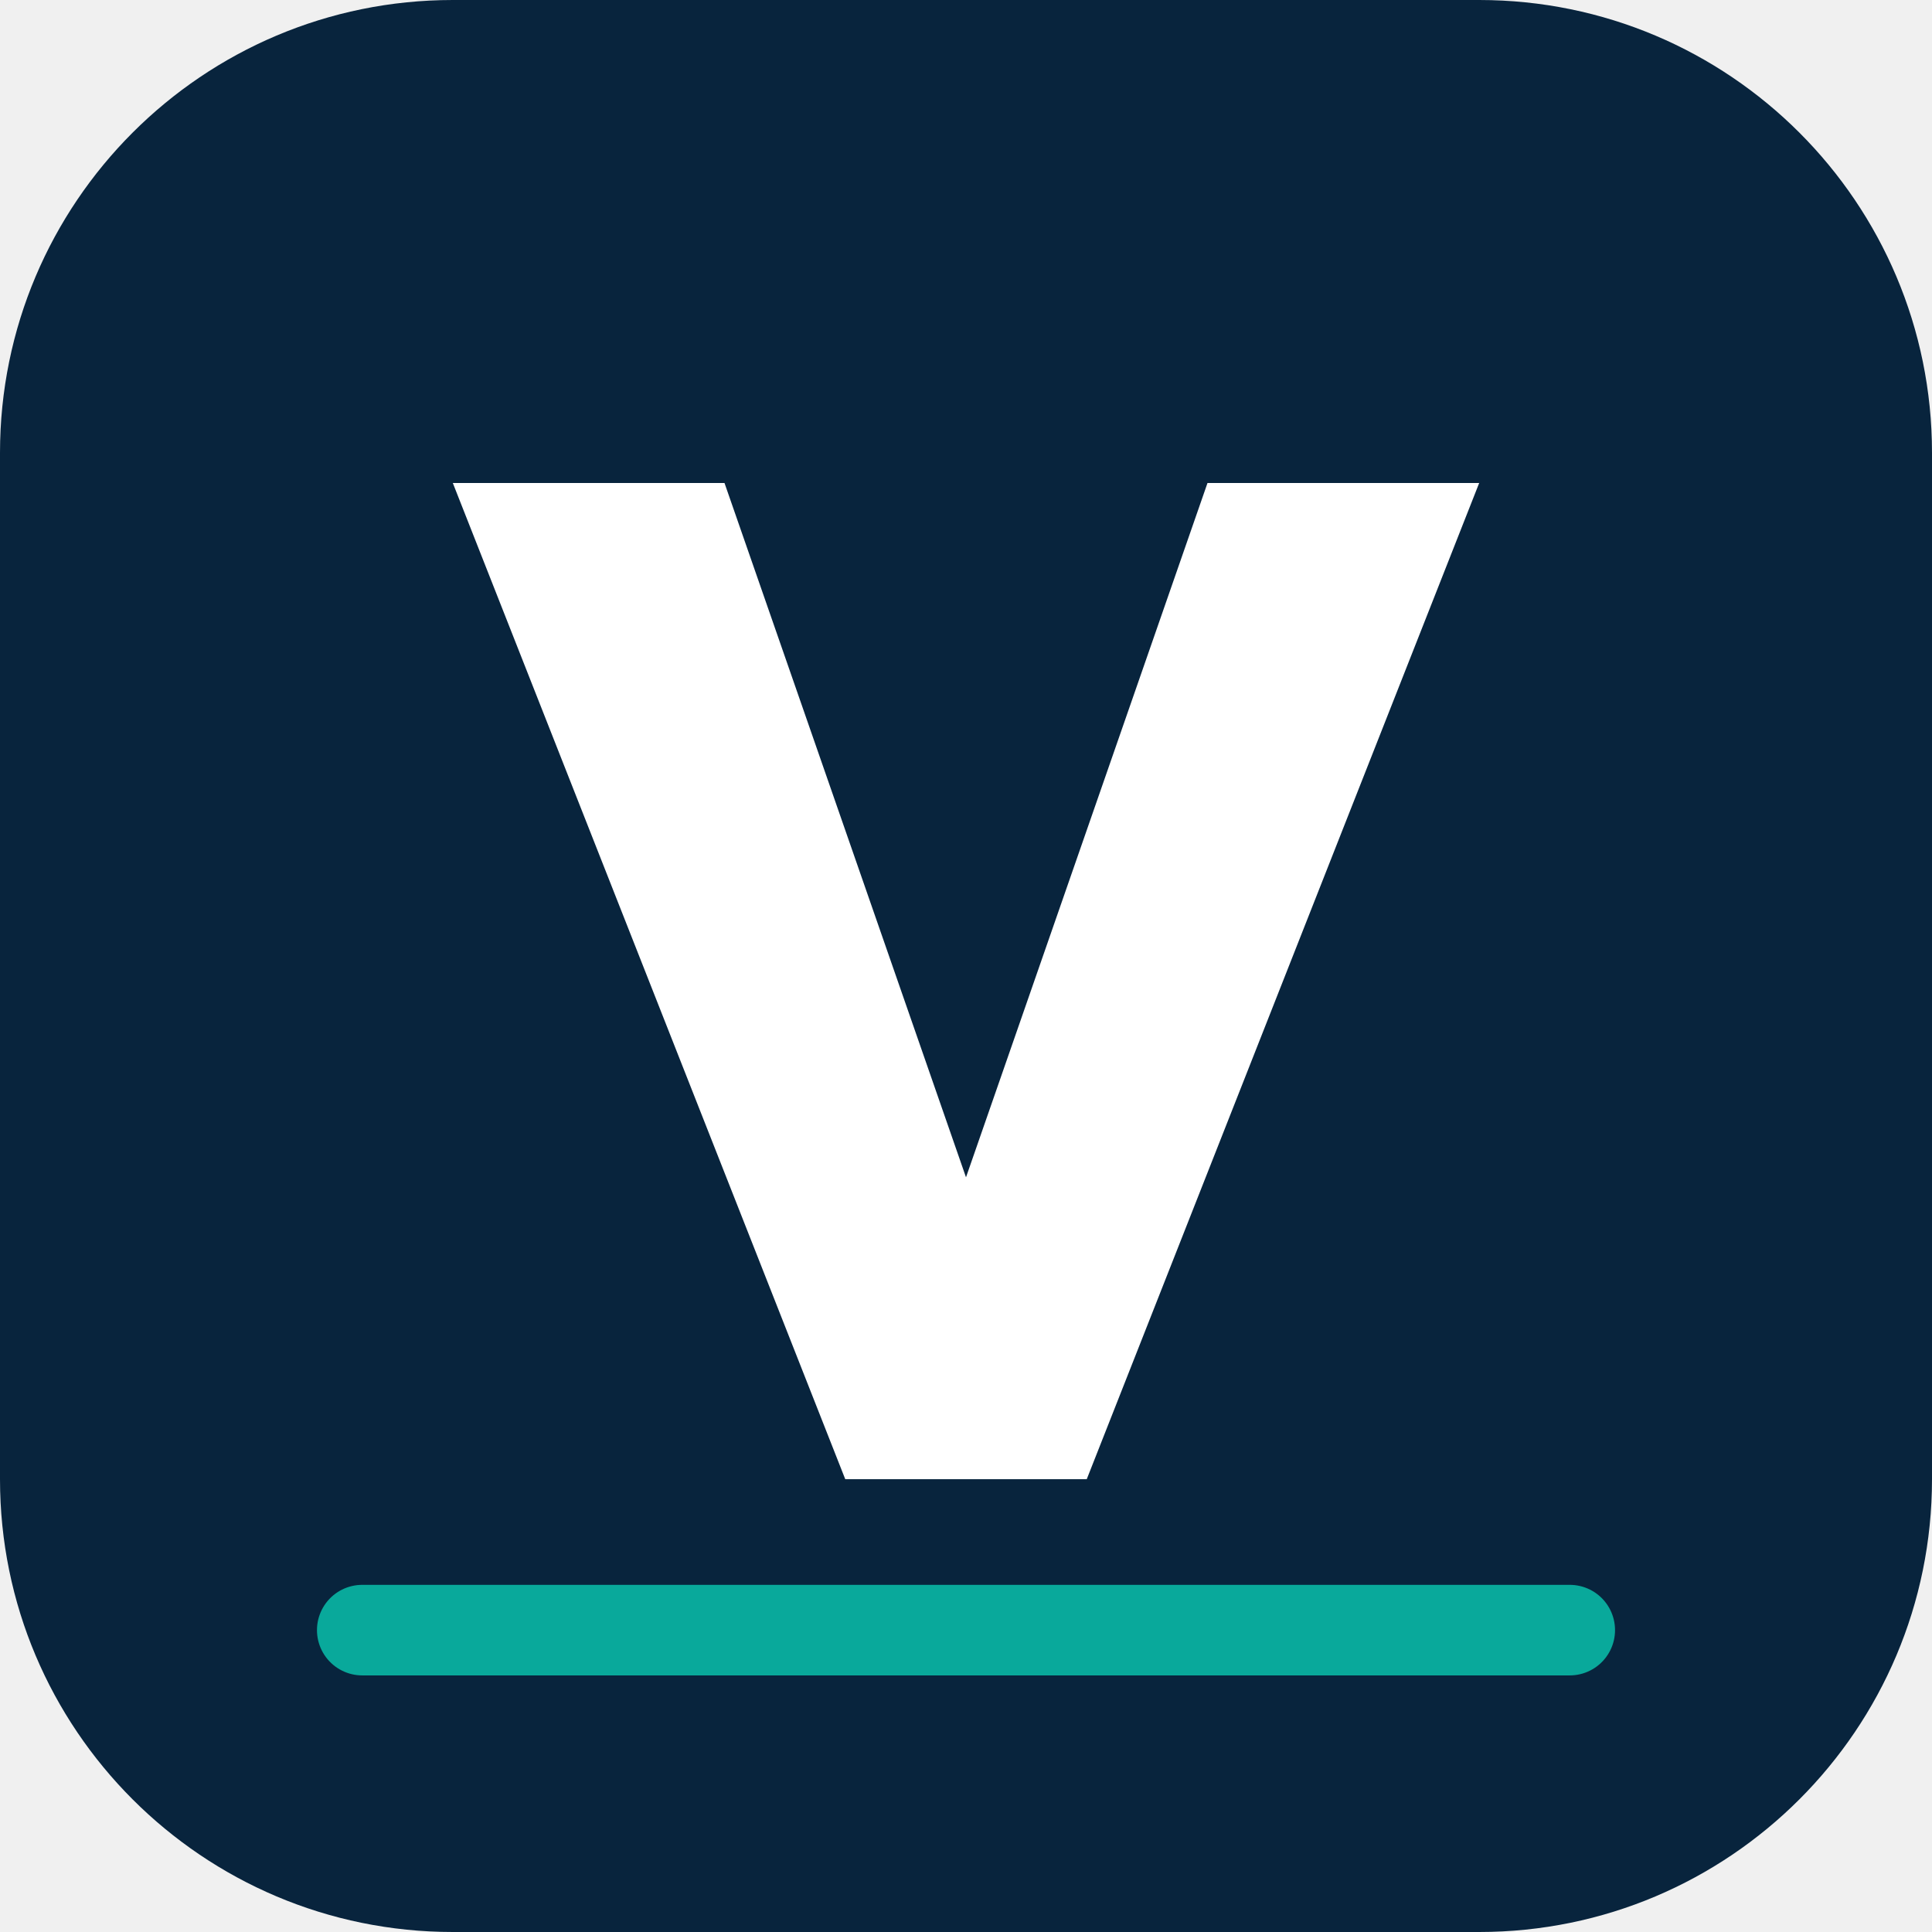
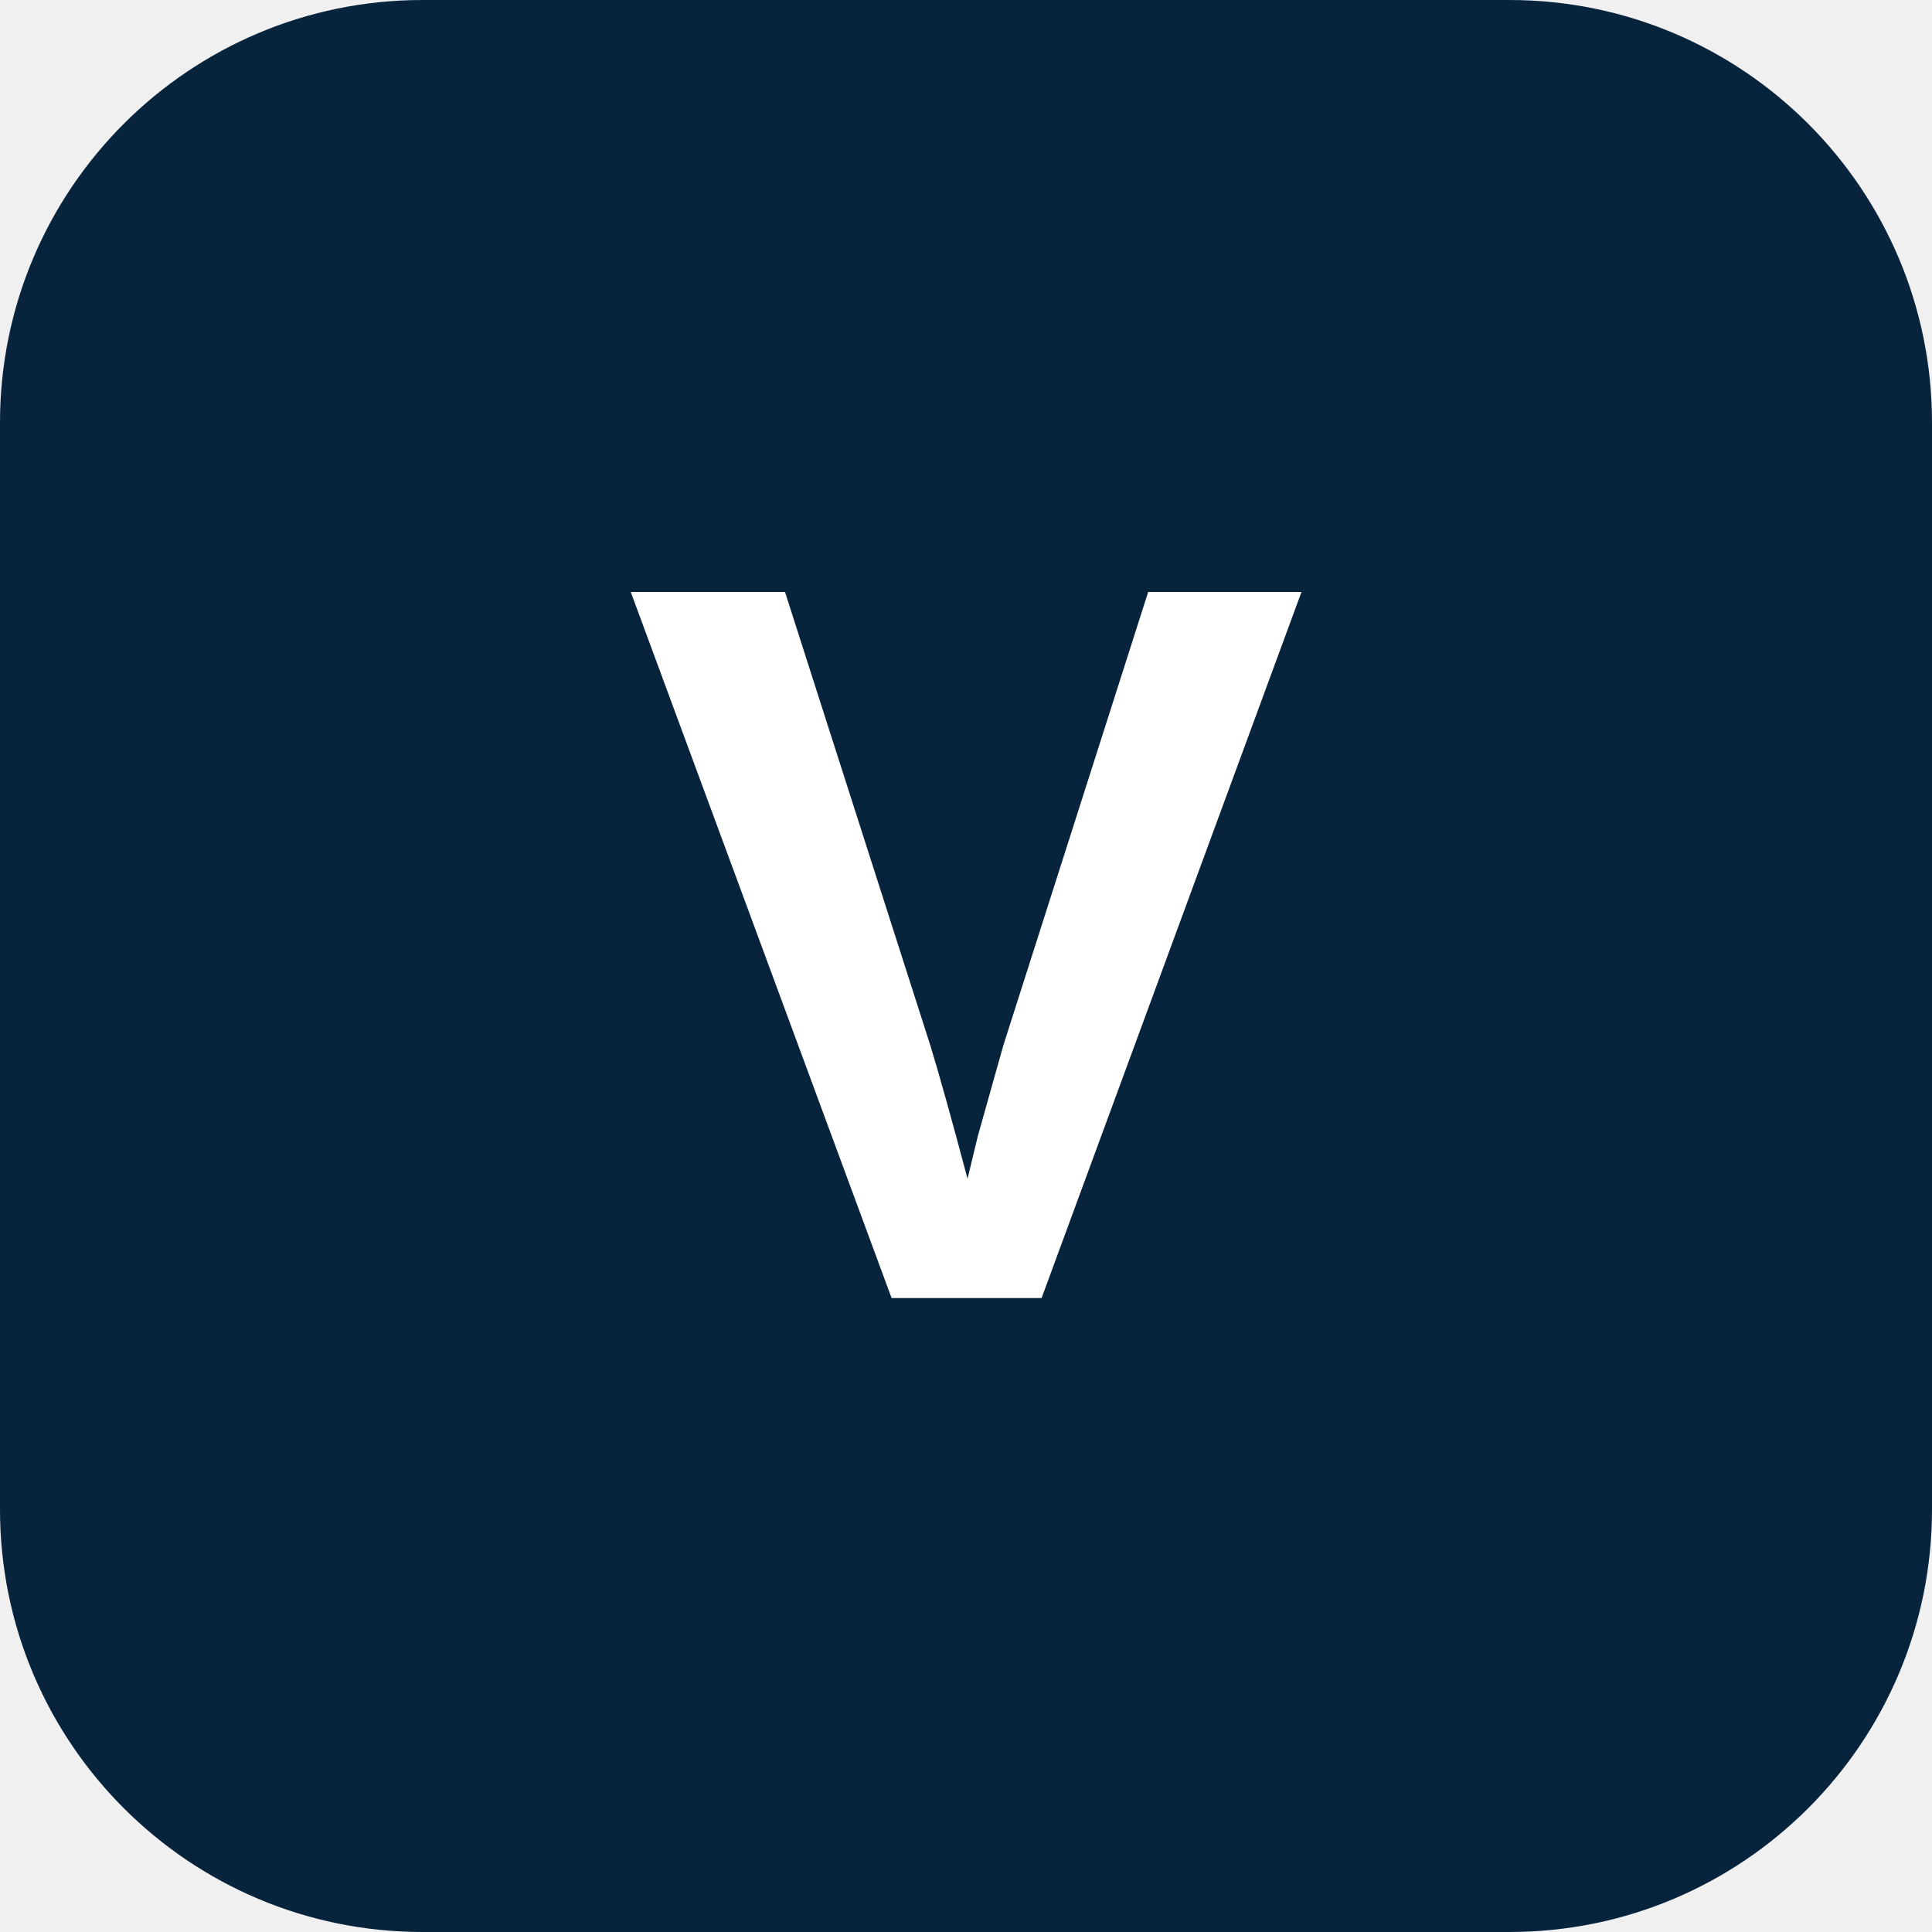
<svg xmlns="http://www.w3.org/2000/svg" viewBox="0 0 64 64">
-   <rect width="64" height="64" rx="15" fill="#08243d" />
-   <path d="M15 16h9l8 23 8-23h9L36 49h-8z" fill="#fff" />
-   <path d="M12 54h40" stroke="#09a99b" stroke-width="3" stroke-linecap="round" />
+   <rect width="64" height="64" rx="14" fill="#08243d" />
+   <text x="32" y="43" text-anchor="middle" font-family="Arial,sans-serif" font-size="34" font-weight="700" fill="#fff">V</text>
</svg>
